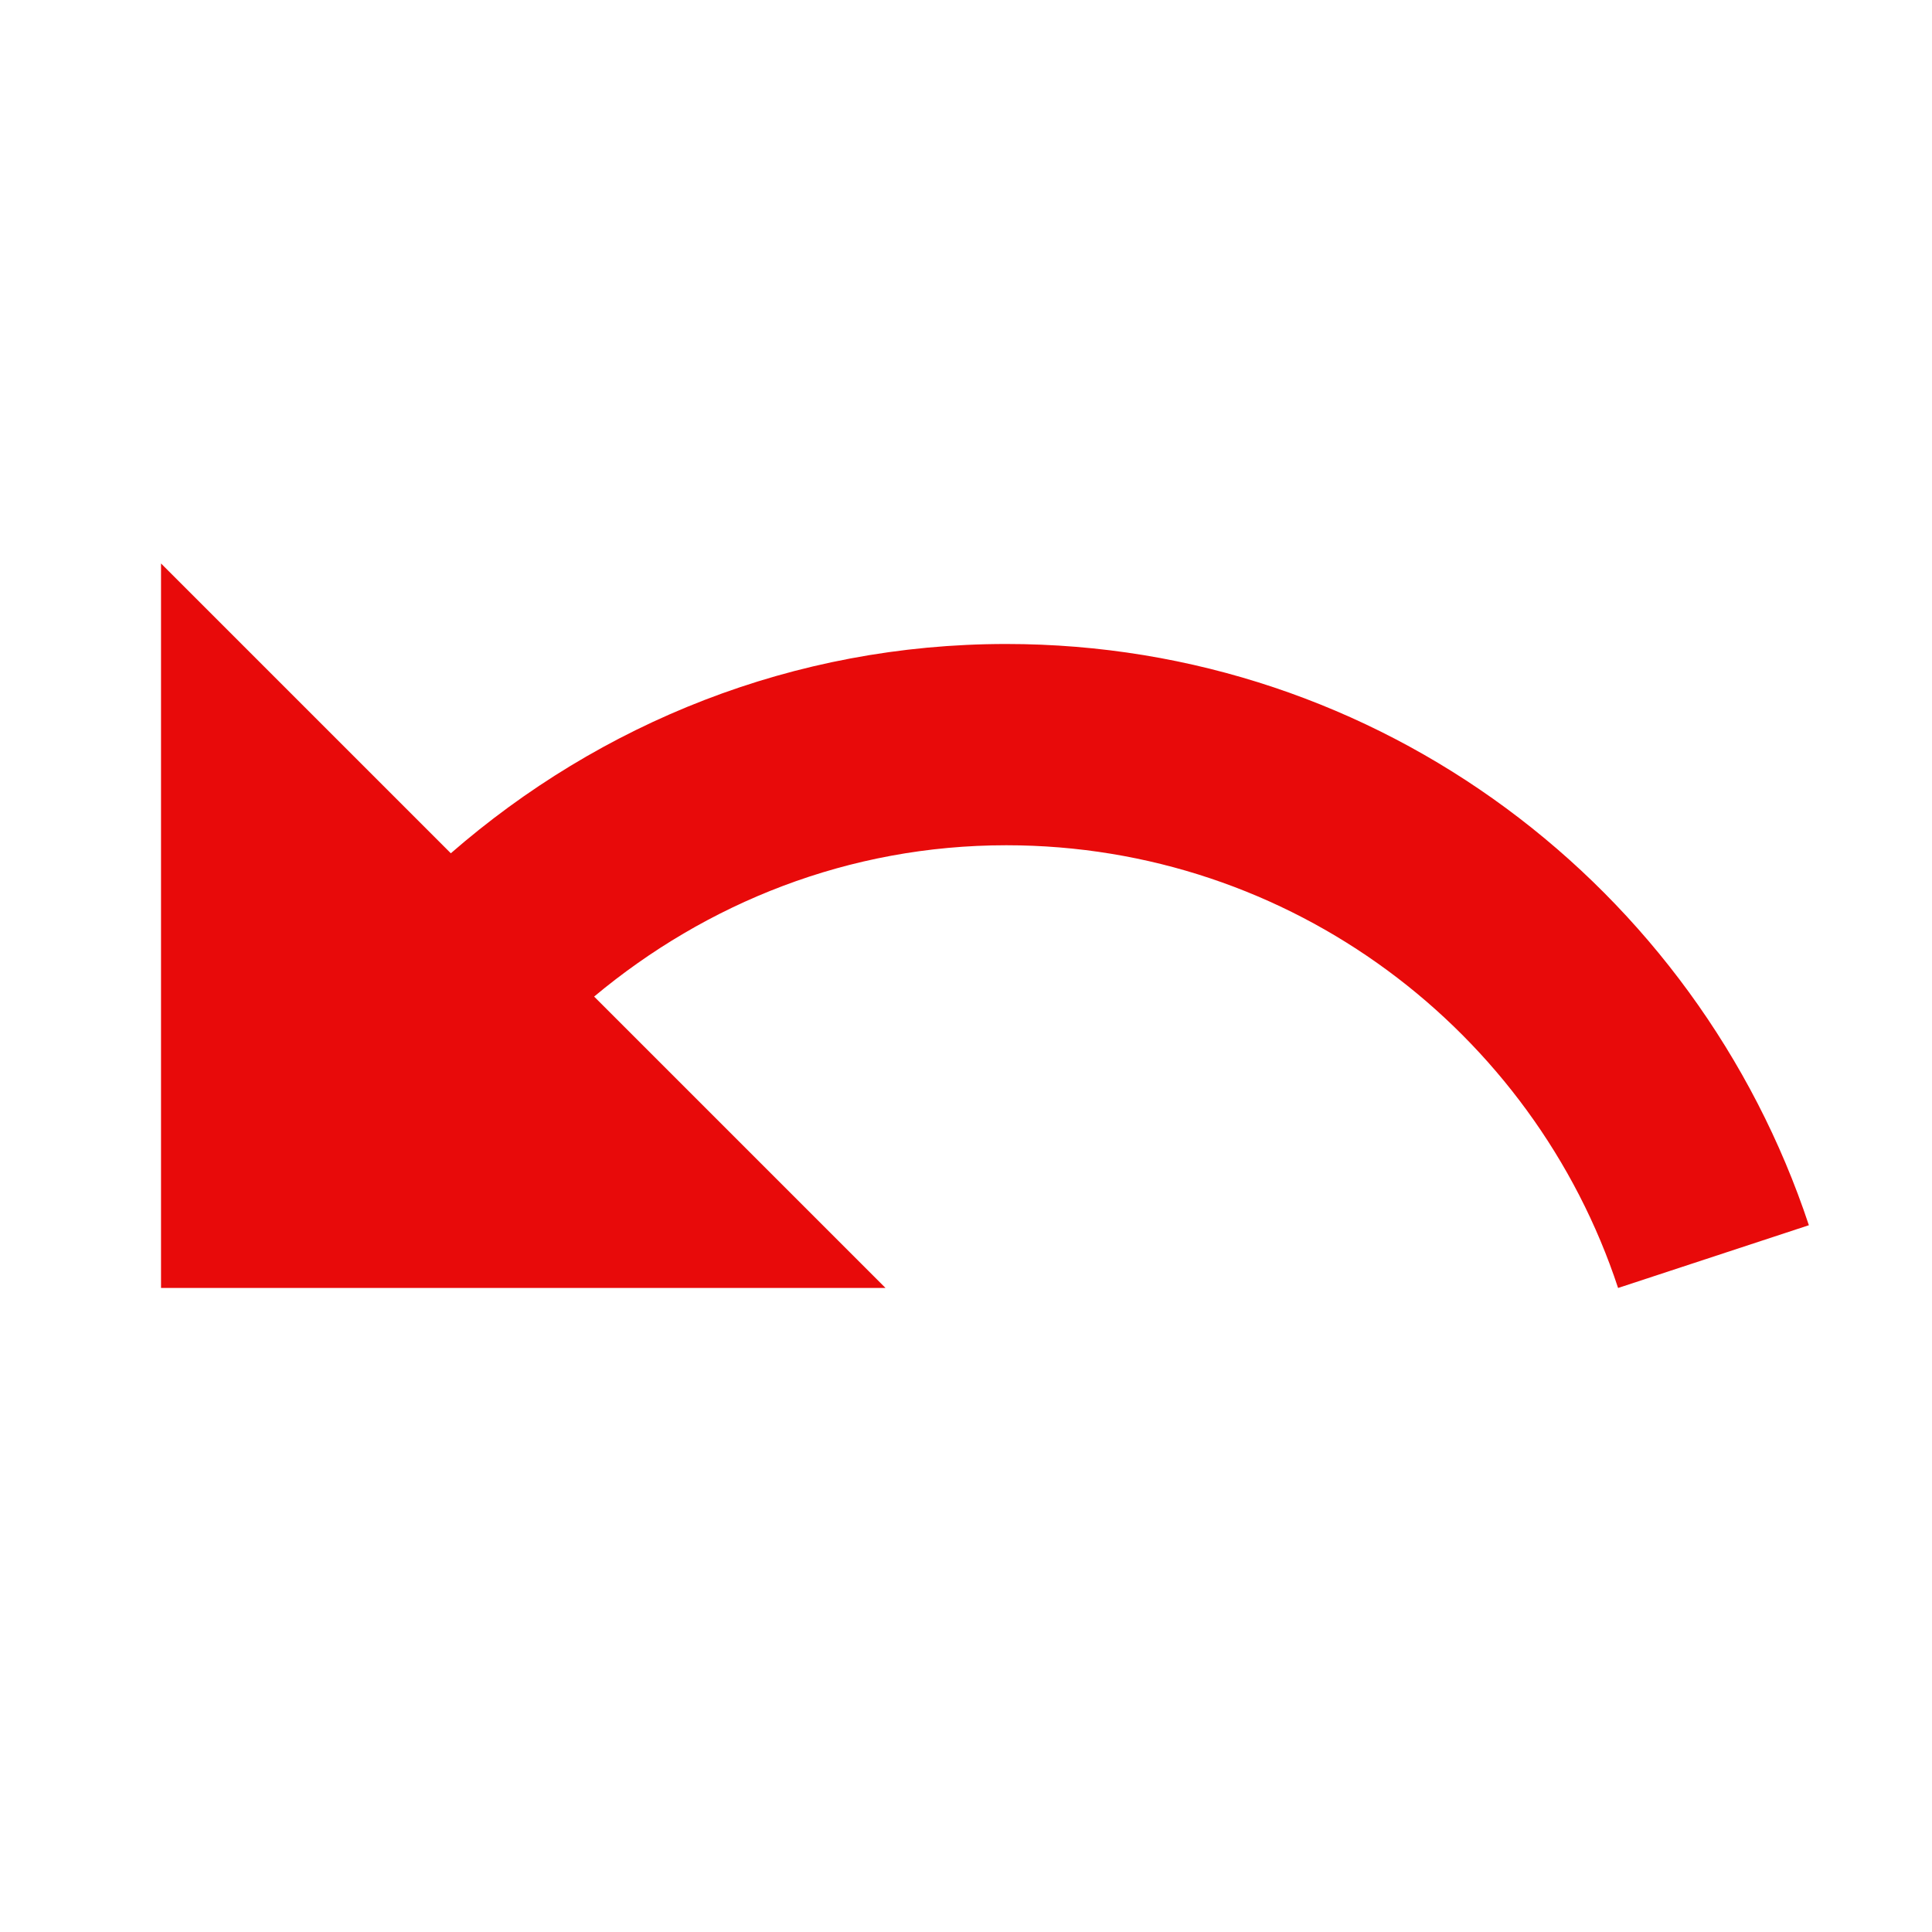
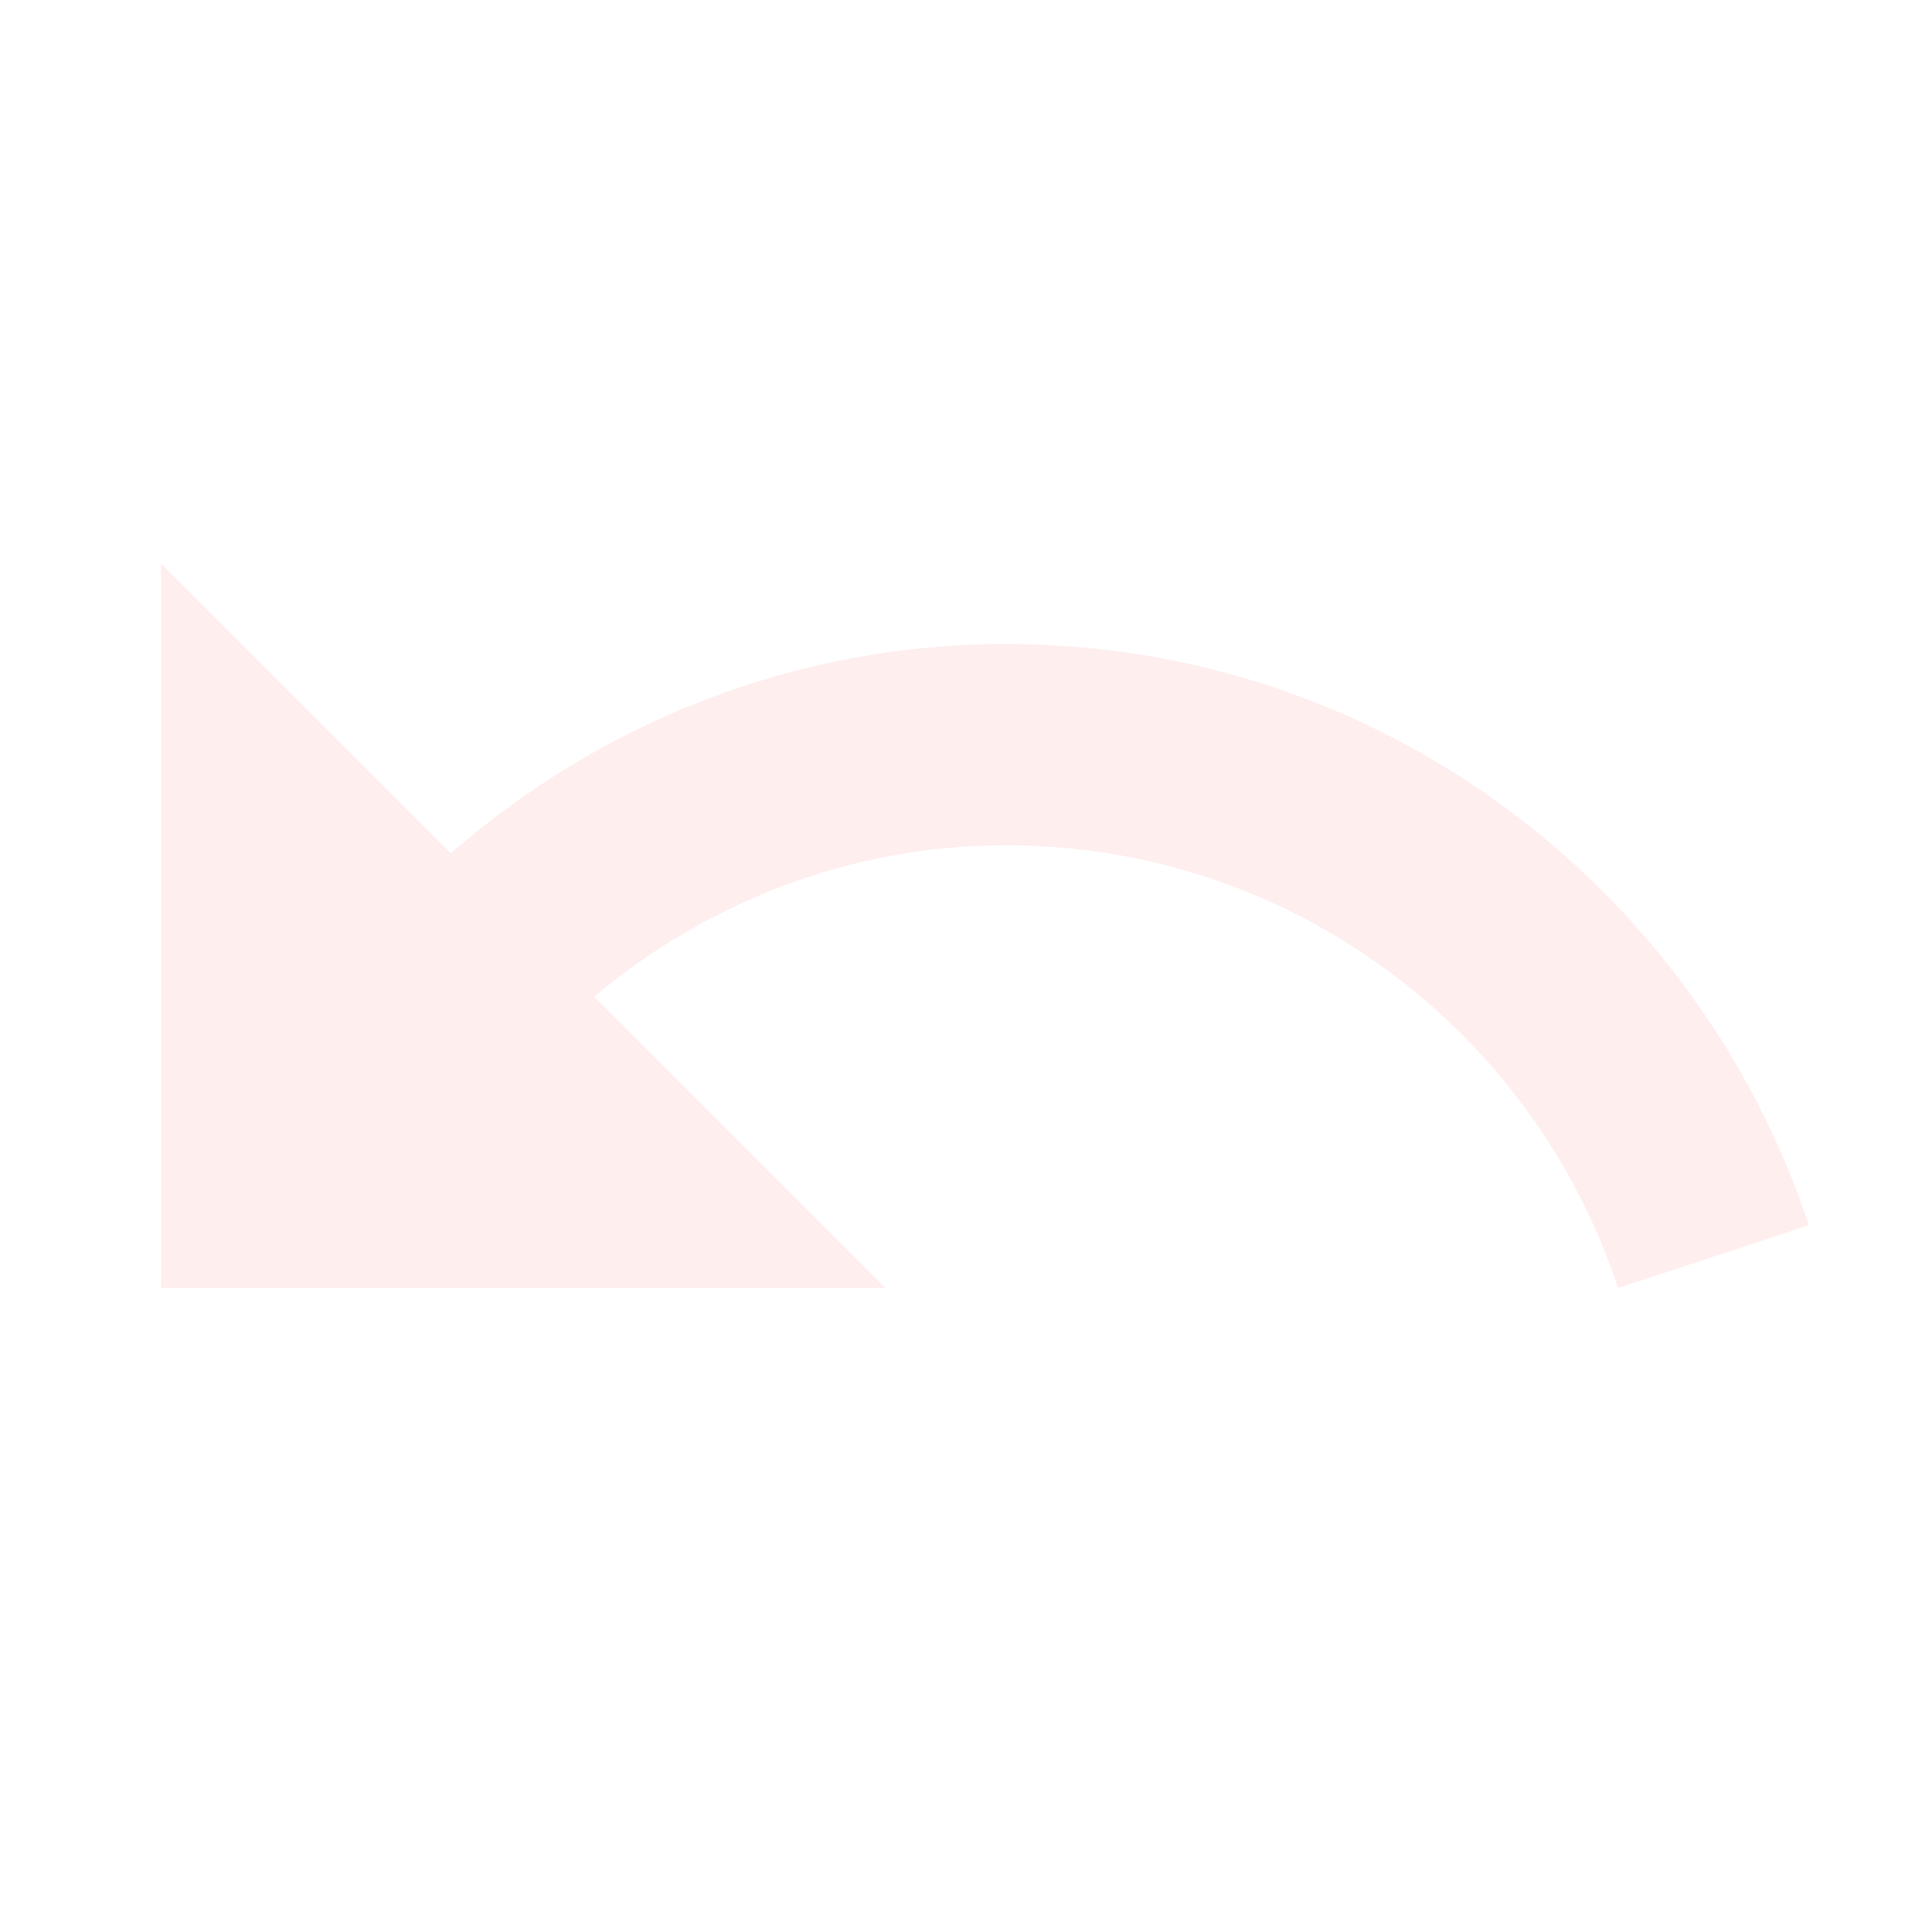
- <svg xmlns="http://www.w3.org/2000/svg" width="52" height="52" viewBox="0 0 52 52" fill="none">
-   <path d="M27.084 17.333C21.342 17.333 16.142 19.478 12.134 22.966L4.334 15.166V34.666H23.834L15.991 26.823C19.002 24.31 22.837 22.75 27.084 22.75C34.754 22.75 41.276 27.755 43.551 34.666L48.686 32.977C45.674 23.898 37.159 17.333 27.084 17.333Z" fill="#E80A0A" />
+ <svg xmlns="http://www.w3.org/2000/svg" width="47" height="47" viewBox="0 0 47 47" fill="none">
+   <path d="M24.48 15.667C19.29 15.667 14.59 17.606 10.967 20.759L3.917 13.709V31.334H21.542L14.453 24.244C17.175 21.973 20.641 20.563 24.48 20.563C31.412 20.563 37.307 25.086 39.363 31.334L44.004 29.806C41.282 21.601 33.586 15.667 24.48 15.667Z" fill="#FFEEEE" />
</svg>
